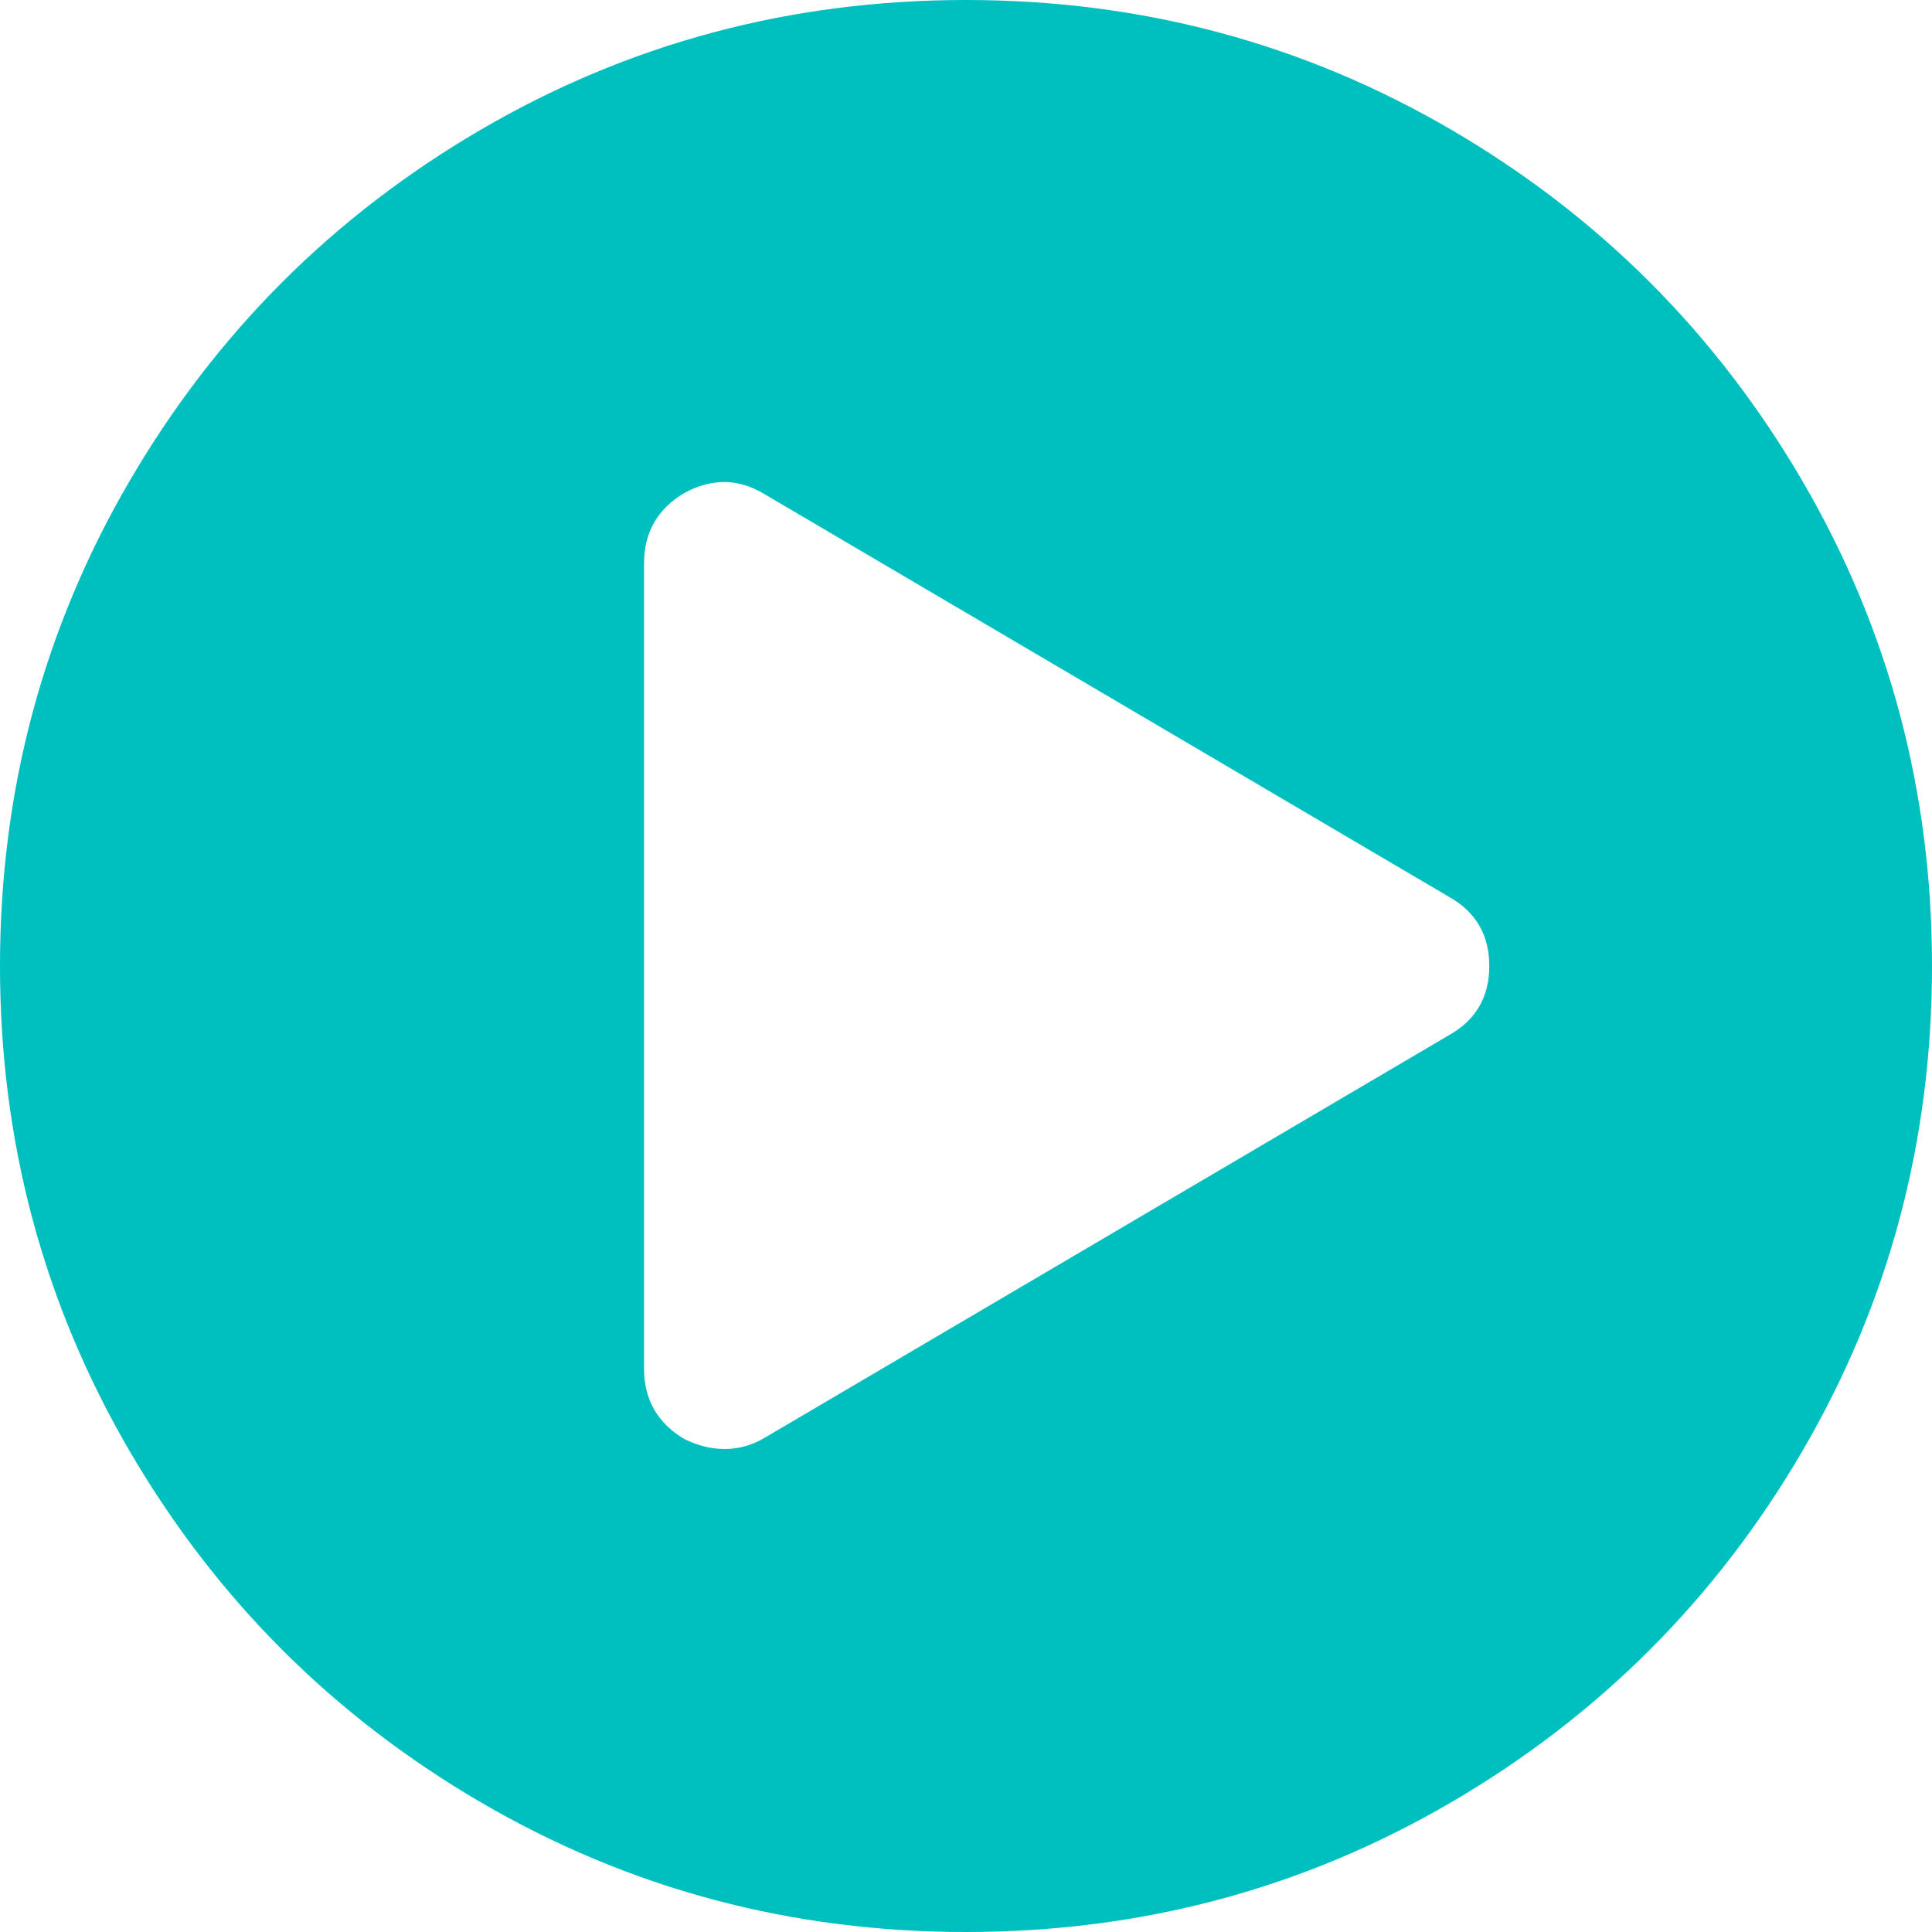
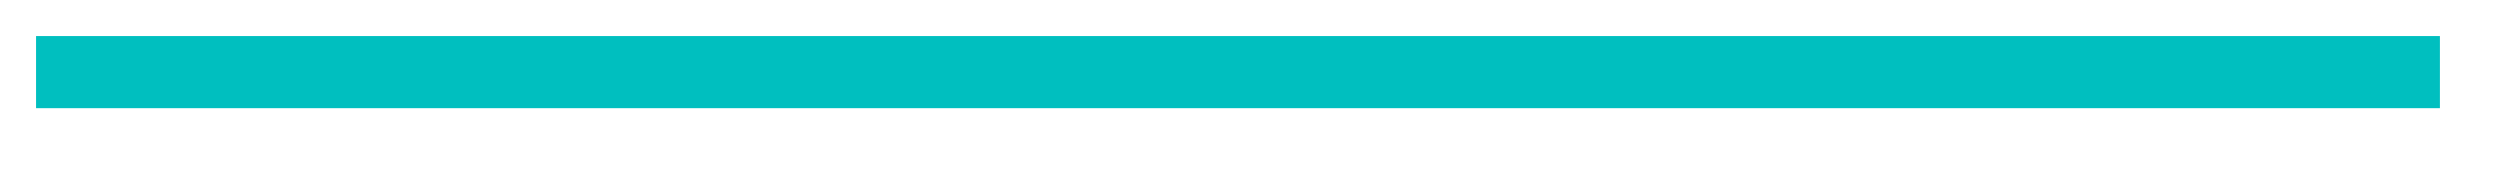
- <svg xmlns="http://www.w3.org/2000/svg" version="1.1" width="20px" height="20px">
-   <g transform="matrix(1 0 0 1 -502 -172 )">
-     <path d="M 4.98 1.341  C 6.513 0.447  8.186 0  10 0  C 11.814 0  13.487 0.447  15.02 1.341  C 16.552 2.235  17.765 3.448  18.659 4.98  C 19.553 6.513  20 8.186  20 10  C 20 11.814  19.553 13.487  18.659 15.02  C 17.765 16.552  16.552 17.765  15.02 18.659  C 13.487 19.553  11.814 20  10 20  C 8.186 20  6.513 19.553  4.98 18.659  C 3.448 17.765  2.235 16.552  1.341 15.02  C 0.447 13.487  0 11.814  0 10  C 0 8.186  0.447 6.513  1.341 4.98  C 2.235 3.448  3.448 2.235  4.98 1.341  Z M 7.917 14.883  L 15 10.716  C 15.278 10.56  15.417 10.321  15.417 10  C 15.417 9.679  15.278 9.44  15 9.284  L 7.917 5.117  C 7.648 4.952  7.37 4.948  7.083 5.104  C 6.806 5.269  6.667 5.512  6.667 5.833  L 6.667 14.167  C 6.667 14.488  6.806 14.731  7.083 14.896  C 7.222 14.965  7.361 15  7.5 15  C 7.648 15  7.786 14.961  7.917 14.883  Z " fill-rule="nonzero" fill="#00bfbf" stroke="none" transform="matrix(1 0 0 1 502 172 )" />
+ <svg xmlns="http://www.w3.org/2000/svg" version="1.1" width="104px" height="7px">
+   <g transform="matrix(1 0 0 1 -6.5 -127.5 )">
+     <path d="M 8 130.5  L 108 130.5  " stroke-width="3" stroke="#00bfbf" fill="none" />
  </g>
</svg>
